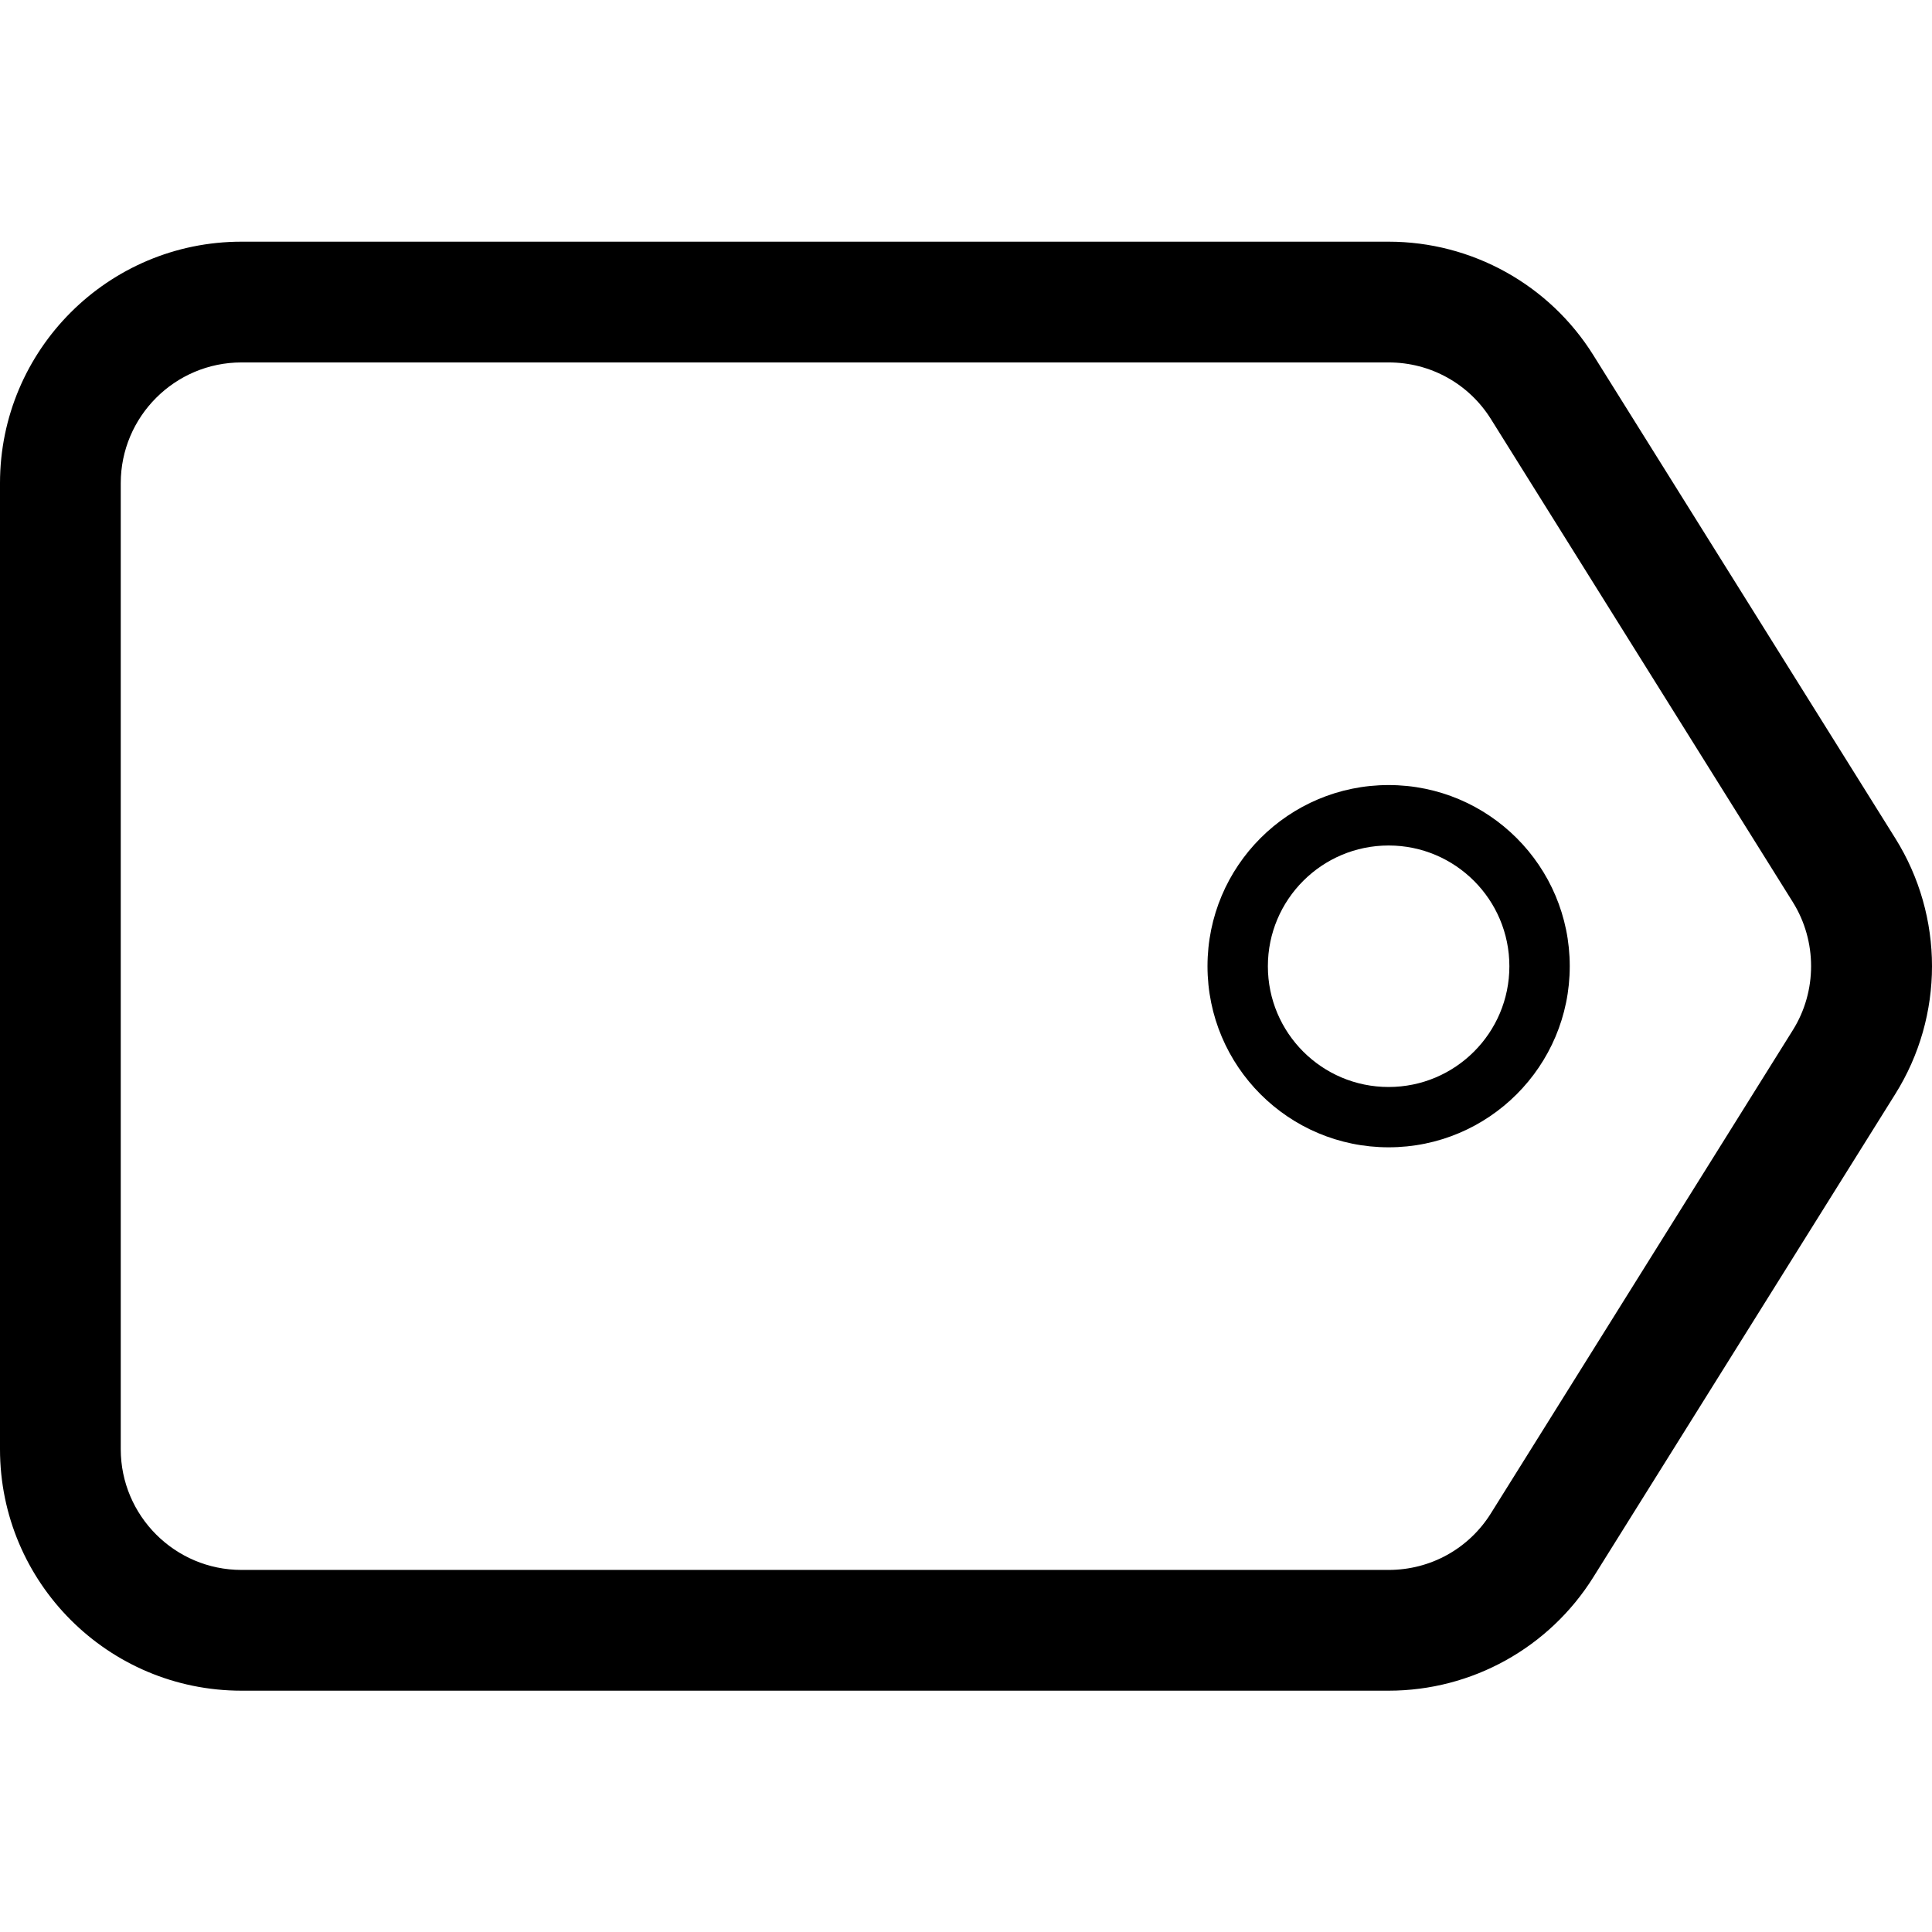
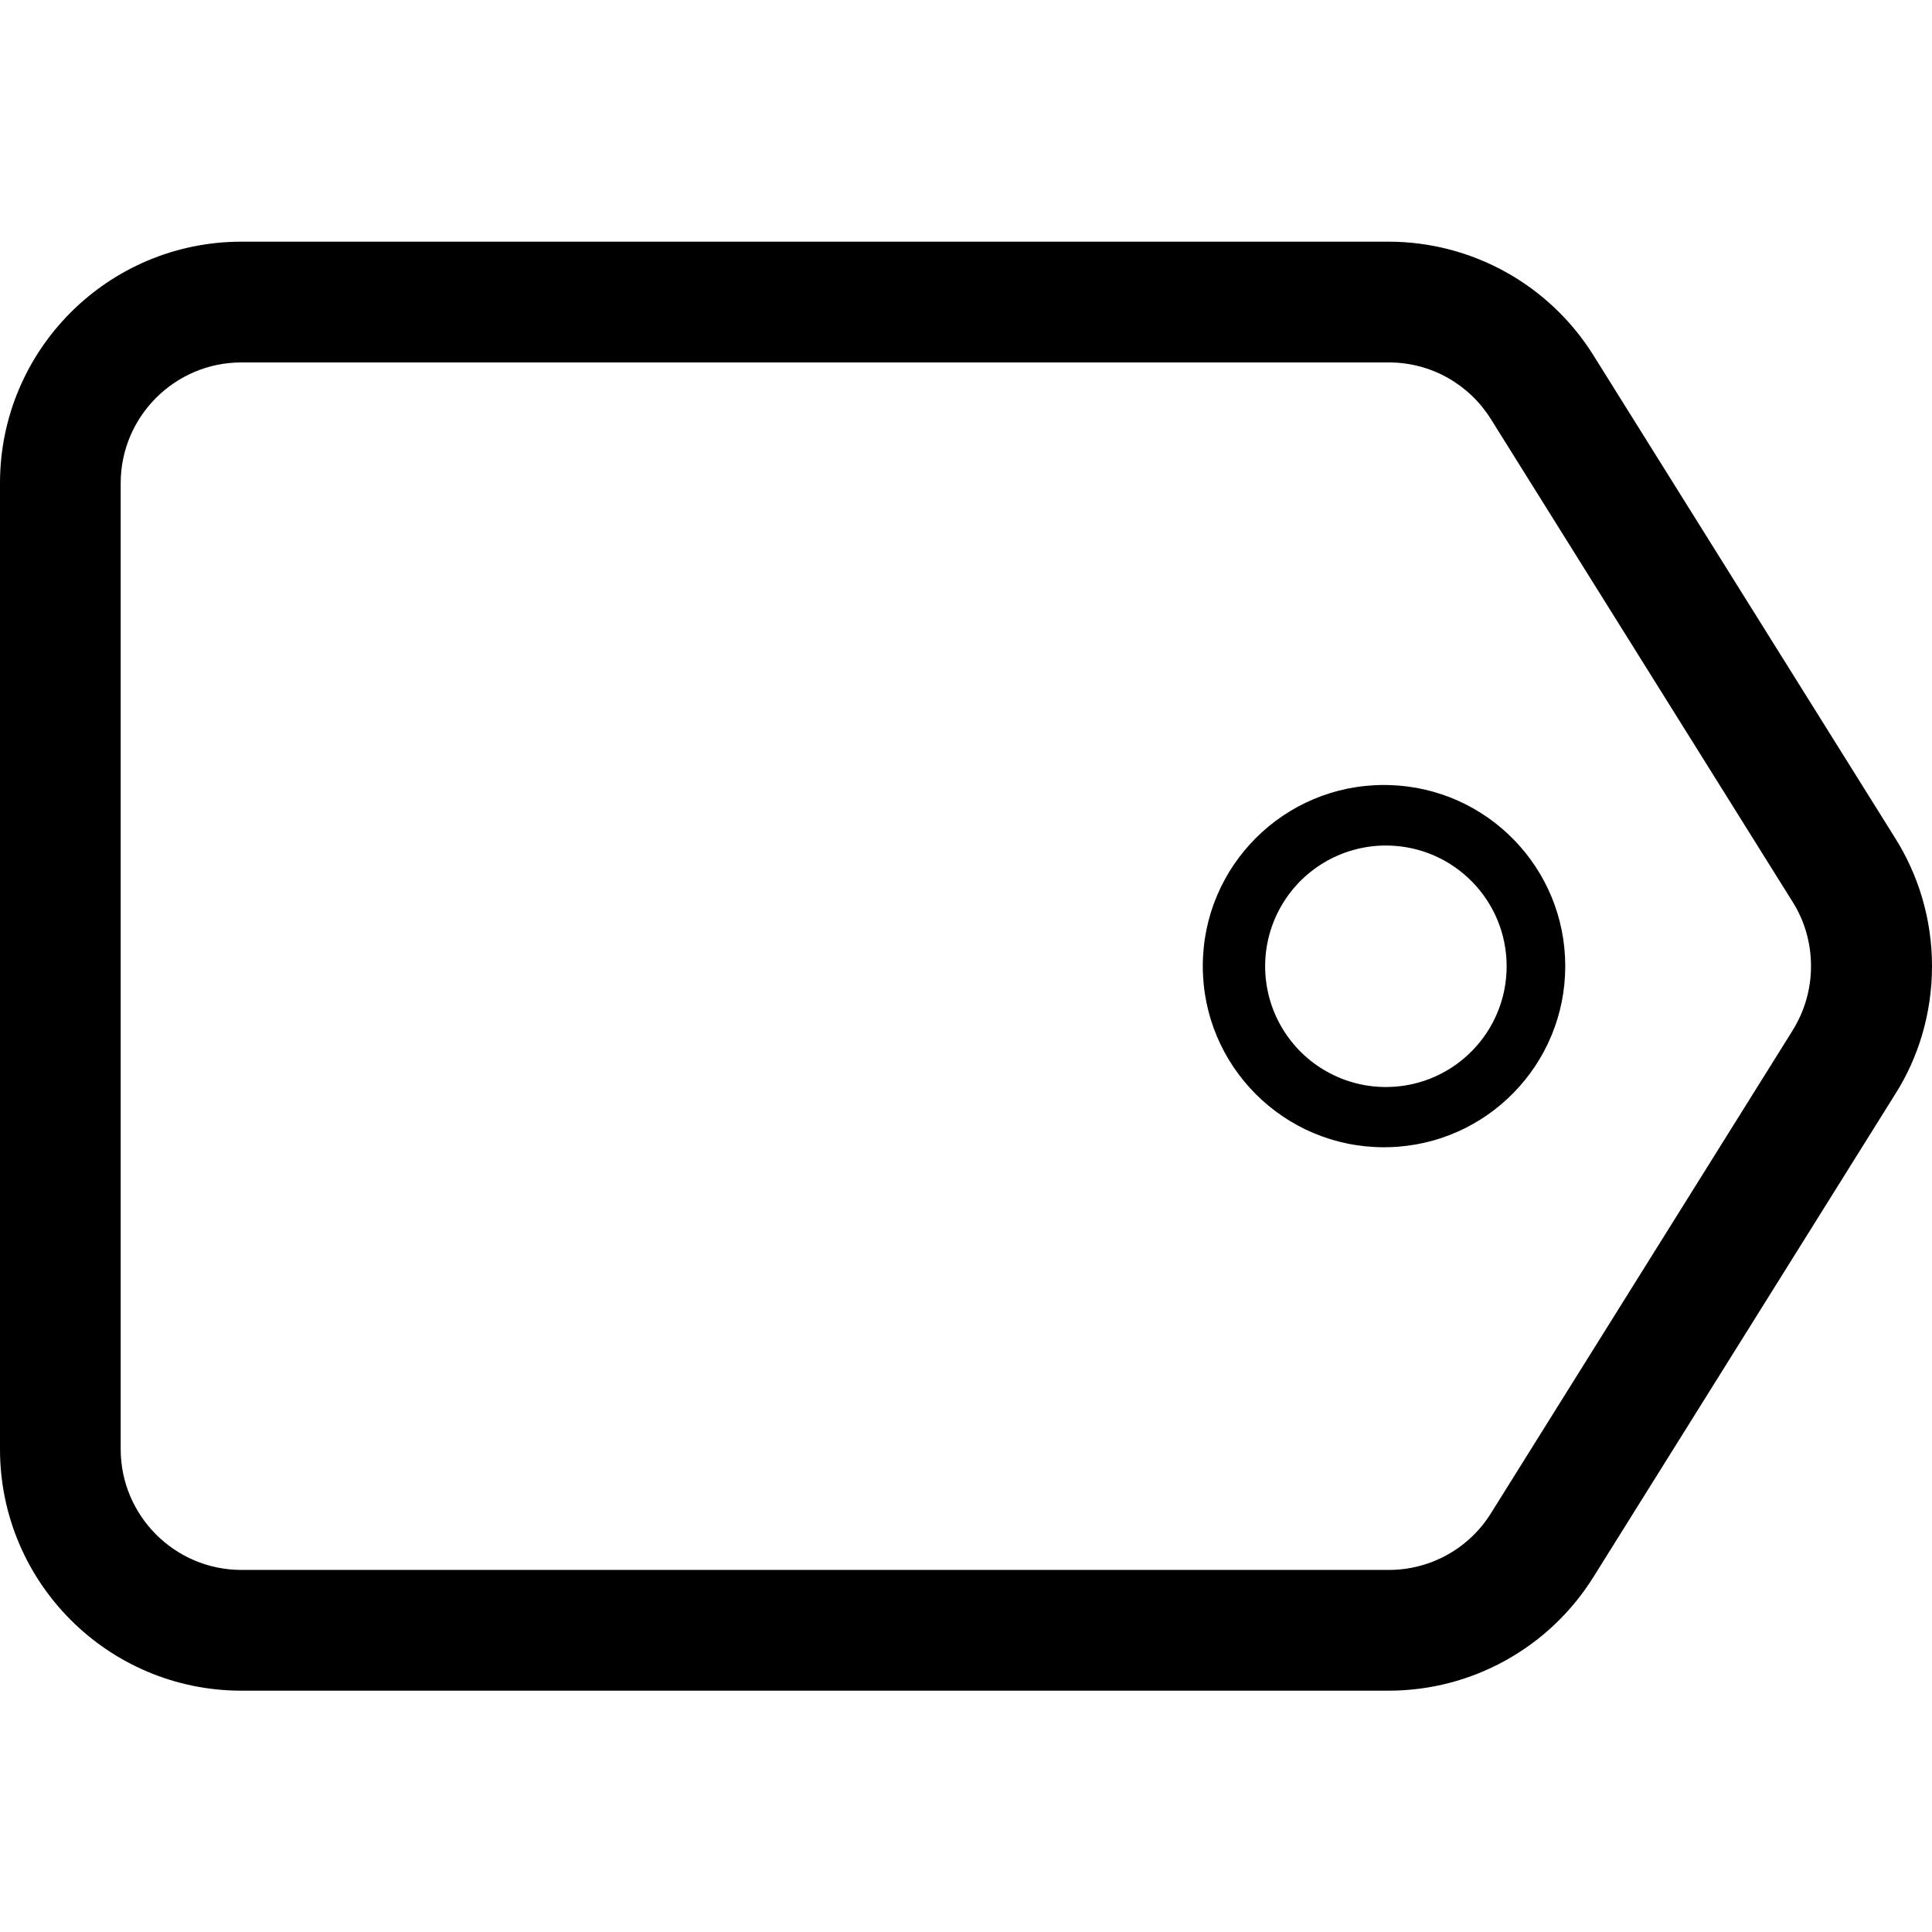
- <svg xmlns="http://www.w3.org/2000/svg" version="1.1" width="32" height="32" viewBox="0 0 32 32">
-   <path d="M31.391 13.883l-5-8c-0.73-1.169-2.012-1.88-3.391-1.88h-19c-2.209 0-4 1.791-4 4v16c0 2.209 1.791 4 4 4h19c1.379 0 2.66-0.711 3.391-1.881l5-8c0.812-1.295 0.812-2.942 0-4.239zM29.695 17.062l-5 8.002c-0.367 0.588-1.002 0.939-1.695 0.939h-19c-1.103 0-2-0.898-2-2v-16c0-1.103 0.897-2 2-2h19c0.693 0 1.328 0.352 1.695 0.939l5 8c0.403 0.645 0.403 1.477 0 2.12zM23 13.003c-1.658 0-3 1.343-3 3s1.342 3 3 3c1.656 0 3-1.344 3-3 0-1.657-1.344-3-3-3zM23 18.004c-1.105 0-2-0.896-2-2s0.895-2 2-2c1.104 0 2 0.896 2 2s-0.896 2-2 2z" />
+ <svg xmlns="http://www.w3.org/2000/svg" width="32" height="32" viewBox="0 0 32 32">
+   <path d="M31.391 13.883l-5-8A4.002 4.002 0 0 0 23 4.003H4a4 4 0 0 0-4 4v16a4 4 0 0 0 4 4h19c1.379 0 2.66-.711 3.391-1.881l5-8c.382-.601.609-1.334.609-2.119s-.227-1.518-.619-2.136zm-1.696 3.179l-5 8.002a1.99 1.99 0 0 1-1.689.939H3.999c-1.103 0-2-.898-2-2v-16c0-1.103.897-2 2-2h19.005c.71 0 1.333.372 1.685.931l5.005 8.008c.19.301.302.667.302 1.06s-.113.759-.307 1.068zM23 13.003l-.078-.001a3 3 0 1 0 0 6l.08-.001a3 3 0 0 0 .002-5.998zm0 5.001a2 2 0 1 1-.001-3.999A2 2 0 0 1 23 18.004z" />
</svg>
